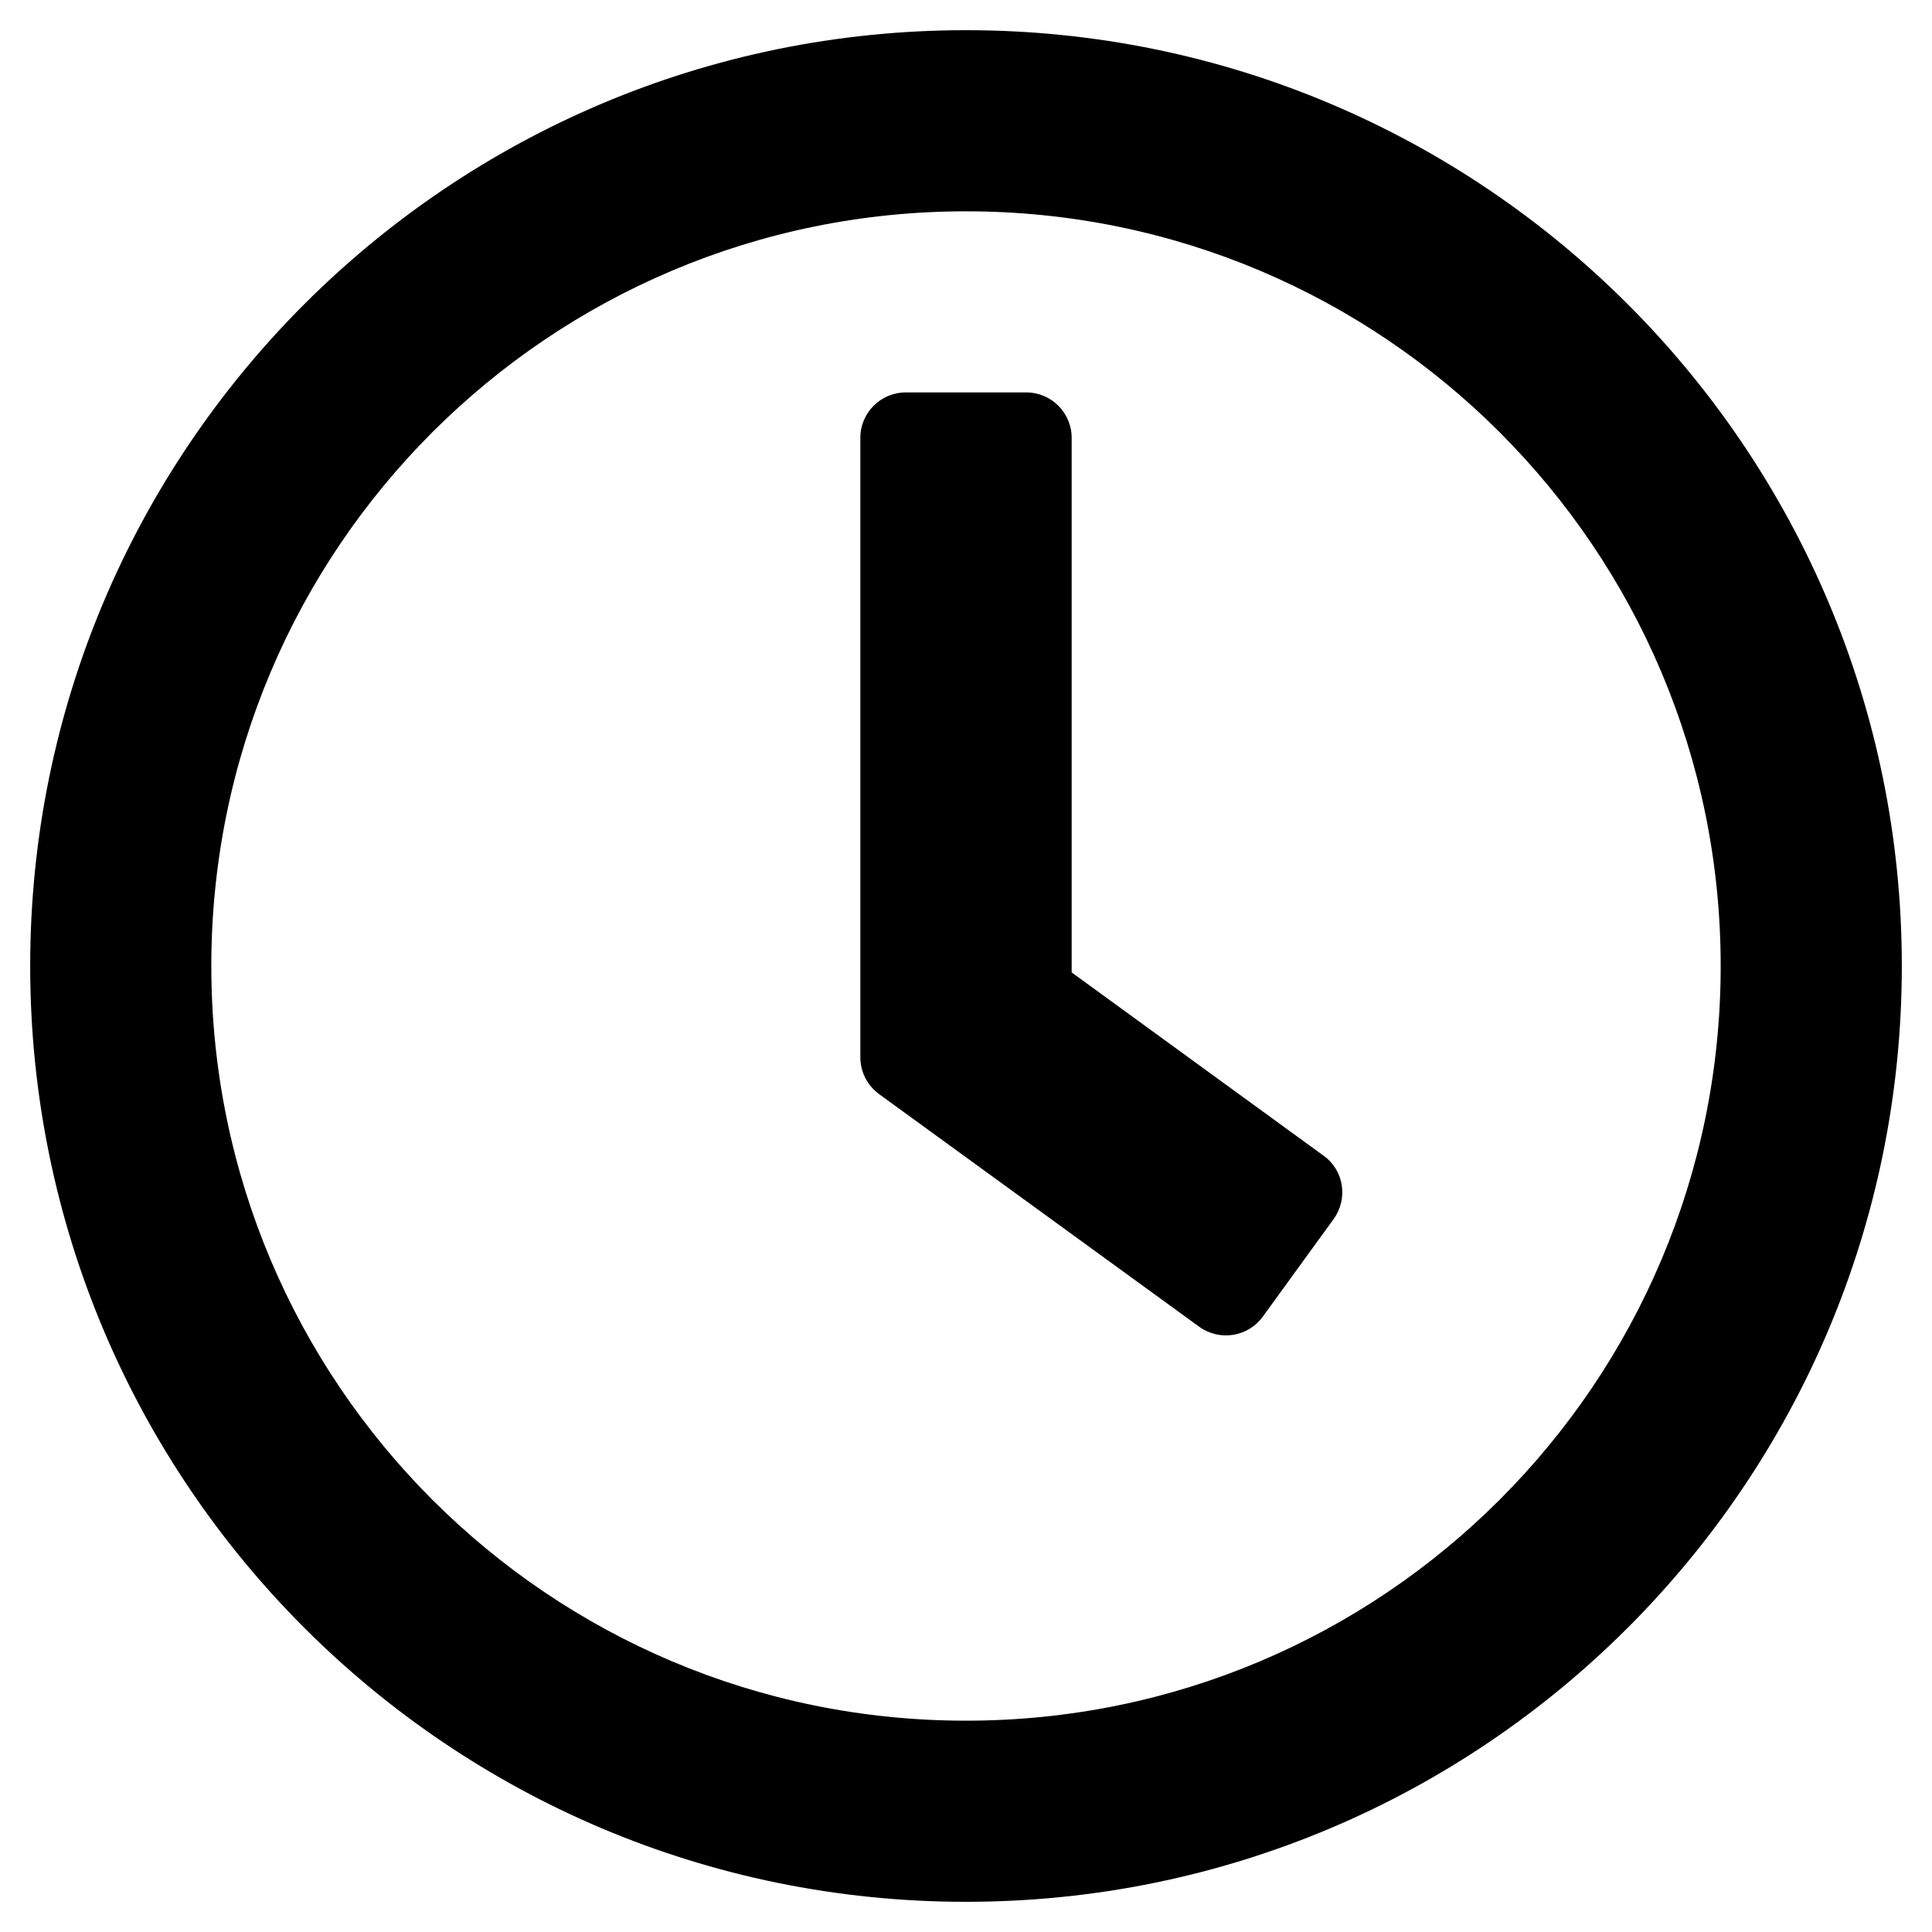
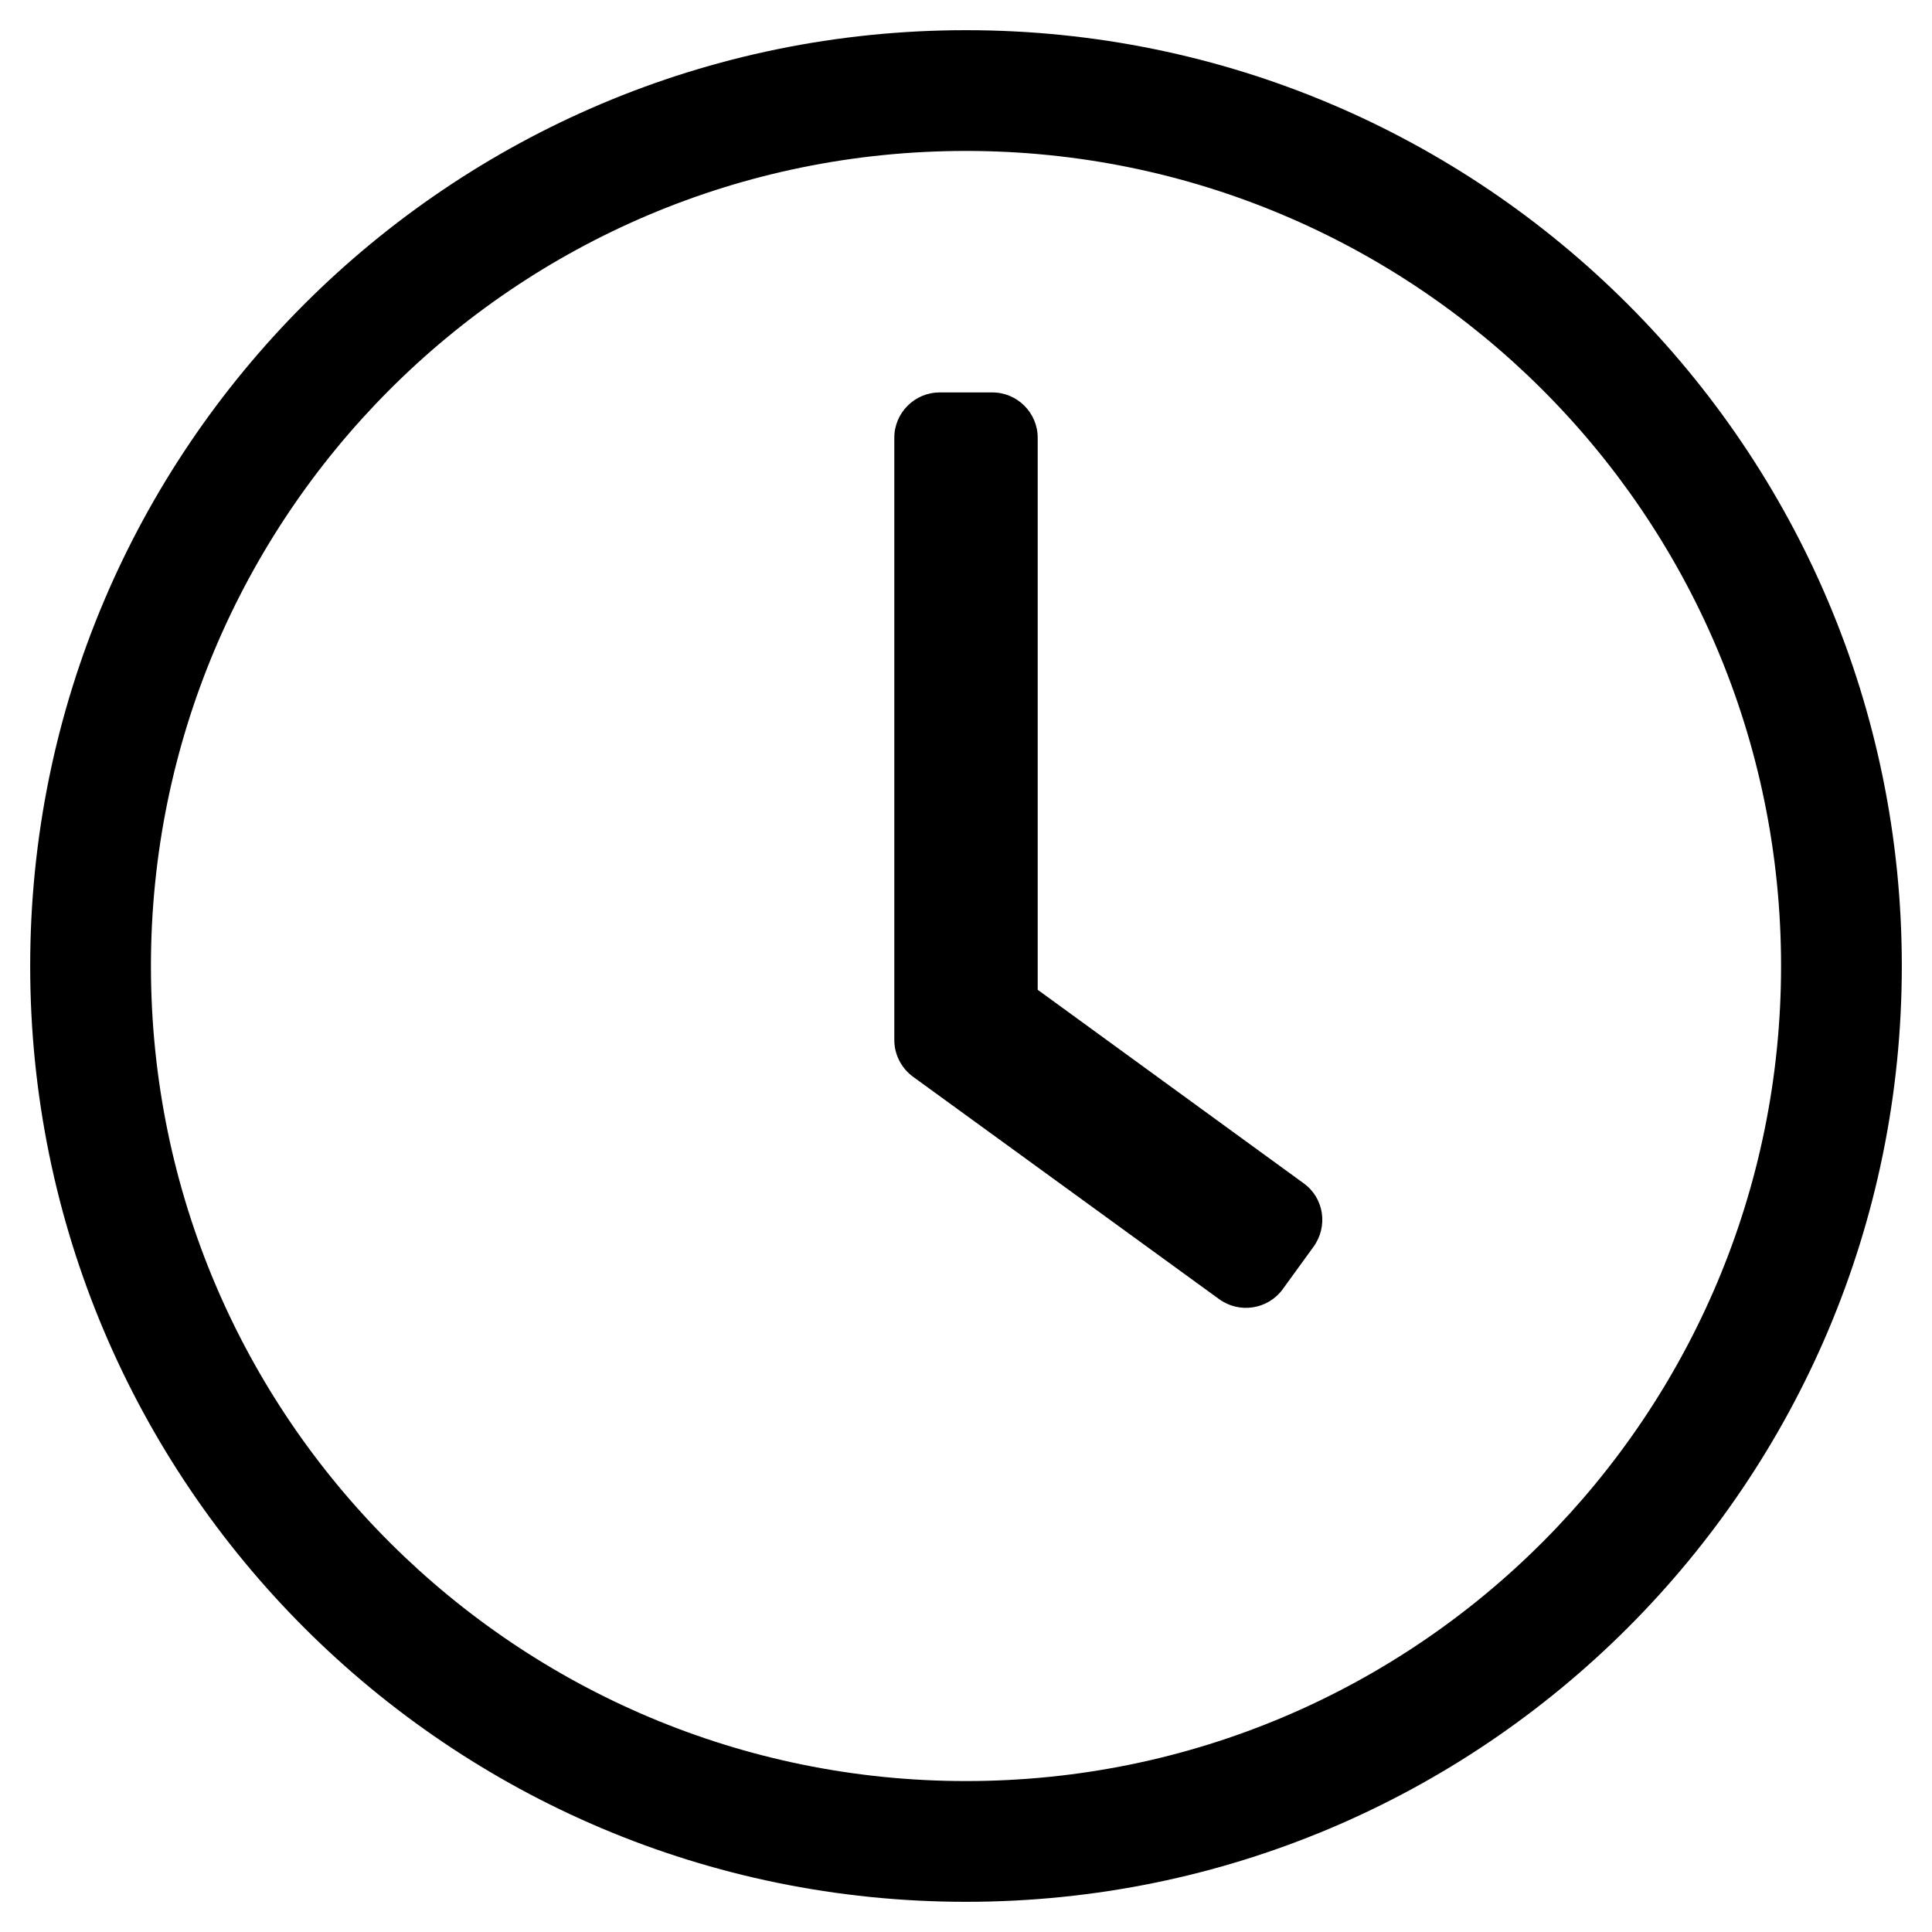
- <svg xmlns="http://www.w3.org/2000/svg" aria-hidden="true" focusable="false" data-prefix="far" data-icon="clock" role="img" viewBox="0 0 512 512">
-   <path d="M256 8C119 8 8 119 8 256s111 248 248 248 248-111 248-248S393 8 256 8zm0 448c-110.5 0-200-89.5-200-200S145.5 56 256 56s200 89.5 200 200-89.5 200-200 200zm61.8-104.4l-84.9-61.7c-3.1-2.3-4.9-5.9-4.9-9.7V116c0-6.6 5.4-12 12-12h32c6.6 0 12 5.4 12 12v141.7l66.8 48.6c5.4 3.9 6.5 11.4 2.6 16.8L334.6 349c-3.9 5.3-11.4 6.5-16.8 2.6z" />
+ <svg xmlns="http://www.w3.org/2000/svg" aria-hidden="true" focusable="false" data-prefix="fal" data-icon="clock" class="svg-inline--fa fa-clock fa-w-16" role="img" viewBox="0 0 512 512">
+   <path fill="currentColor" d="M256 8C119 8 8 119 8 256s111 248 248 248 248-111 248-248S393 8 256 8zm216 248c0 118.7-96.1 216-216 216-118.7 0-216-96.1-216-216 0-118.7 96.1-216 216-216 118.7 0 216 96.1 216 216zm-148.9 88.3l-81.2-59c-3.1-2.3-4.9-5.9-4.9-9.7V116c0-6.6 5.4-12 12-12h14c6.6 0 12 5.4 12 12v146.3l70.5 51.3c5.4 3.9 6.5 11.4 2.6 16.8l-8.2 11.3c-3.9 5.3-11.4 6.5-16.8 2.6z" />
</svg>
